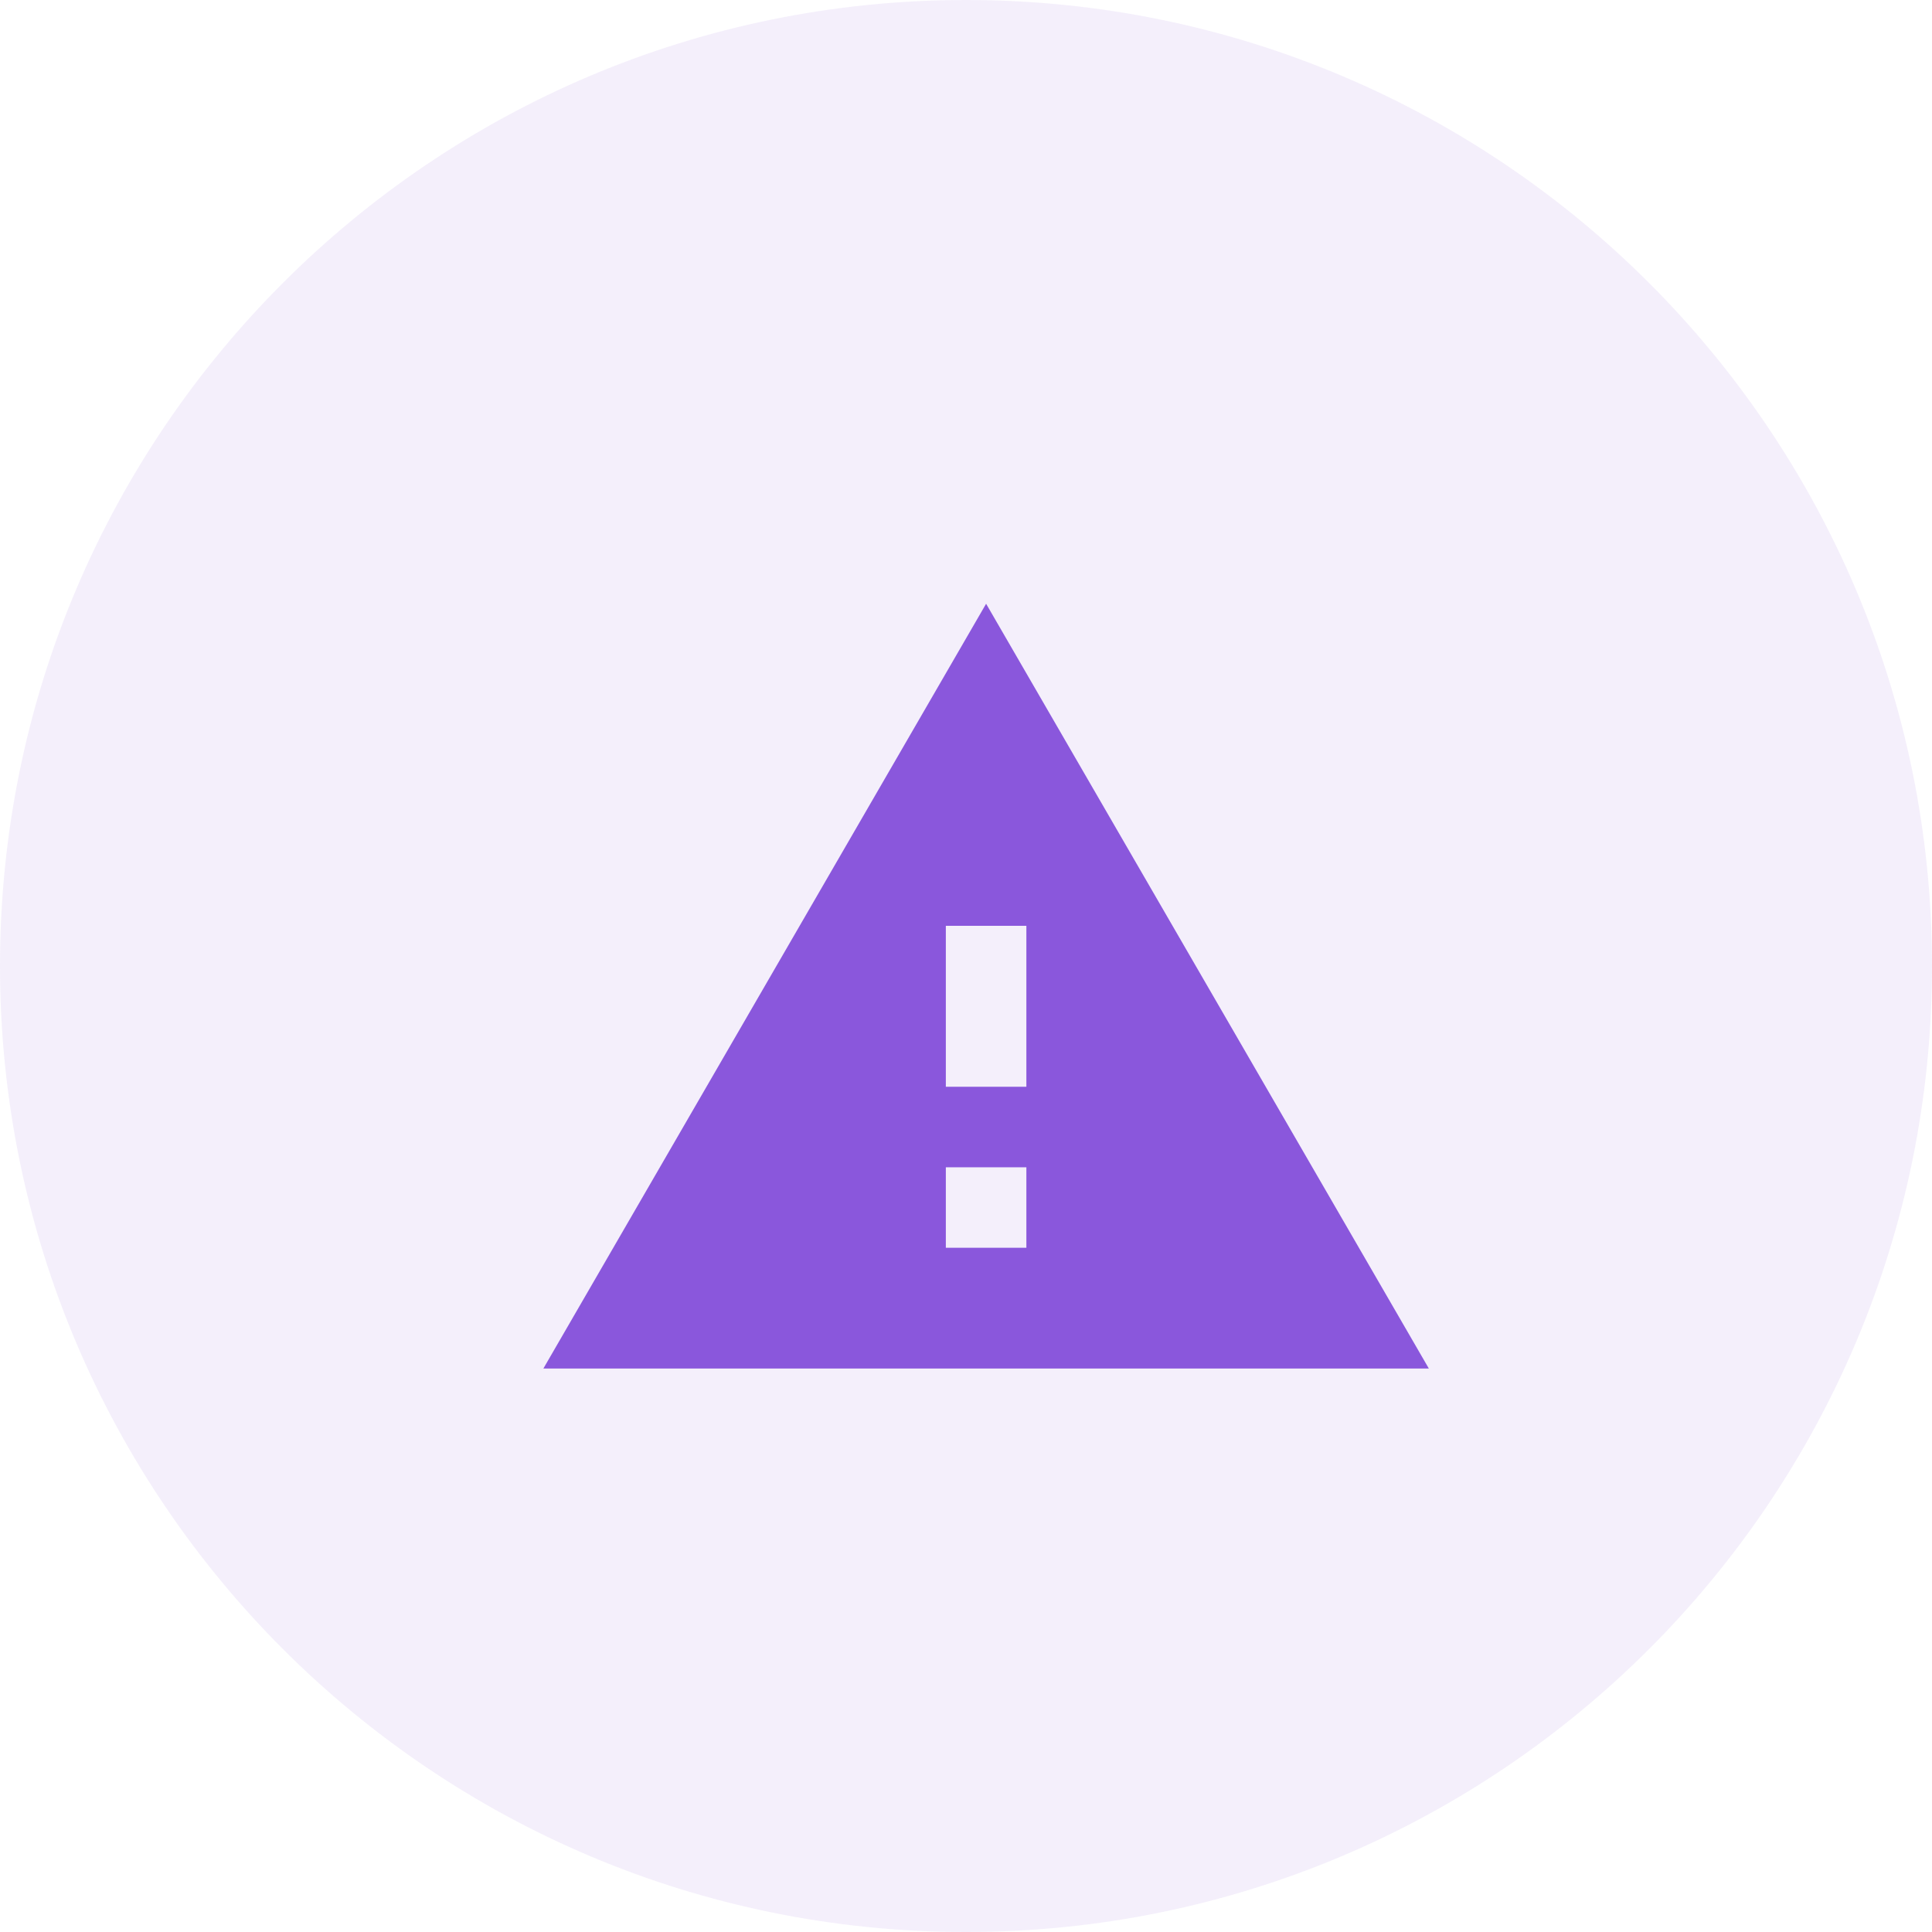
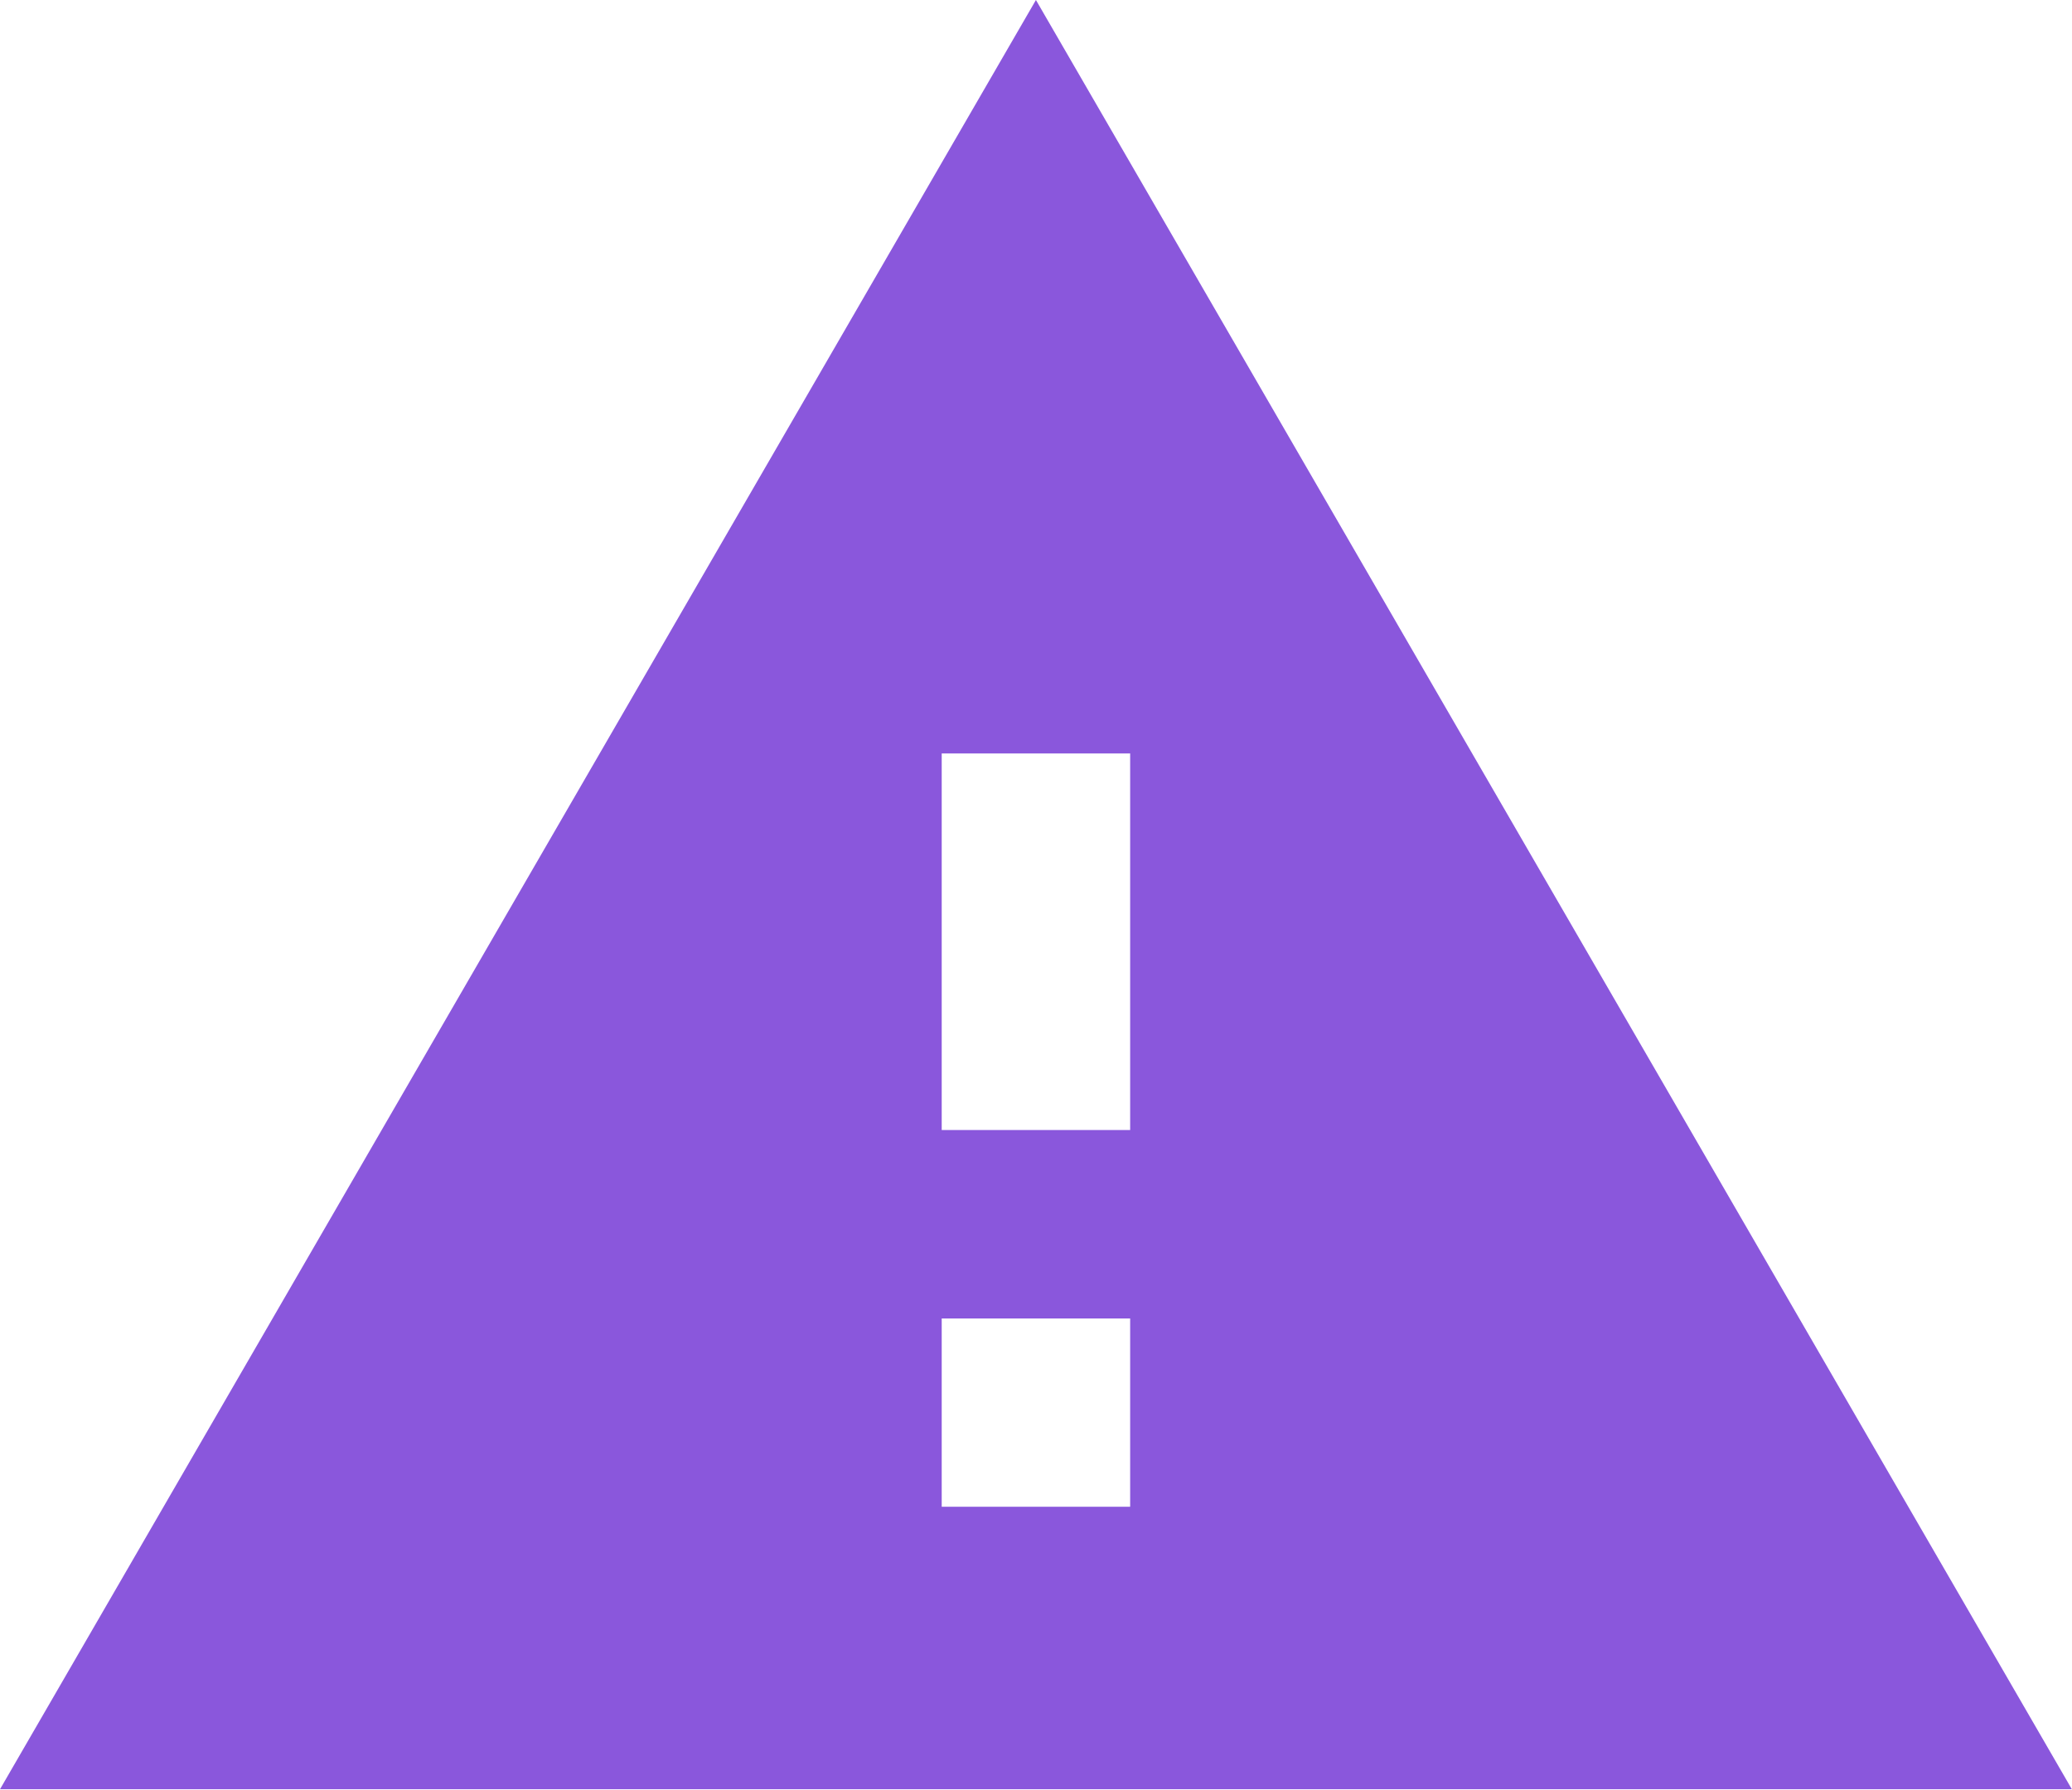
- <svg xmlns="http://www.w3.org/2000/svg" width="32" height="32" viewBox="0 0 32 32">
-   <g id="Group_1000001586" data-name="Group 1000001586" transform="translate(-344 -201)">
-     <circle id="Ellipse_81" data-name="Ellipse 81" cx="16" cy="16" r="16" transform="translate(344 201)" fill="rgba(138,87,220,0.09)" />
-     <path id="Icon_material-report-problem" data-name="Icon material-report-problem" d="M.667,14H15.333L8,1.333Zm8-2H7.333V10.667H8.667Zm0-2.667H7.333V6.667H8.667Z" transform="translate(352.333 209.667)" fill="#8a57dc" />
-   </g>
+ <svg xmlns="http://www.w3.org/2000/svg" width="14.667" height="12.667" viewBox="0 0 14.667 12.667">
+   <path id="Icon_material-report-problem" data-name="Icon material-report-problem" d="M.667,14H15.333L8,1.333Zm8-2H7.333V10.667H8.667Zm0-2.667H7.333V6.667H8.667Z" transform="translate(-0.667 -1.333)" fill="#8a57dc" />
</svg>
